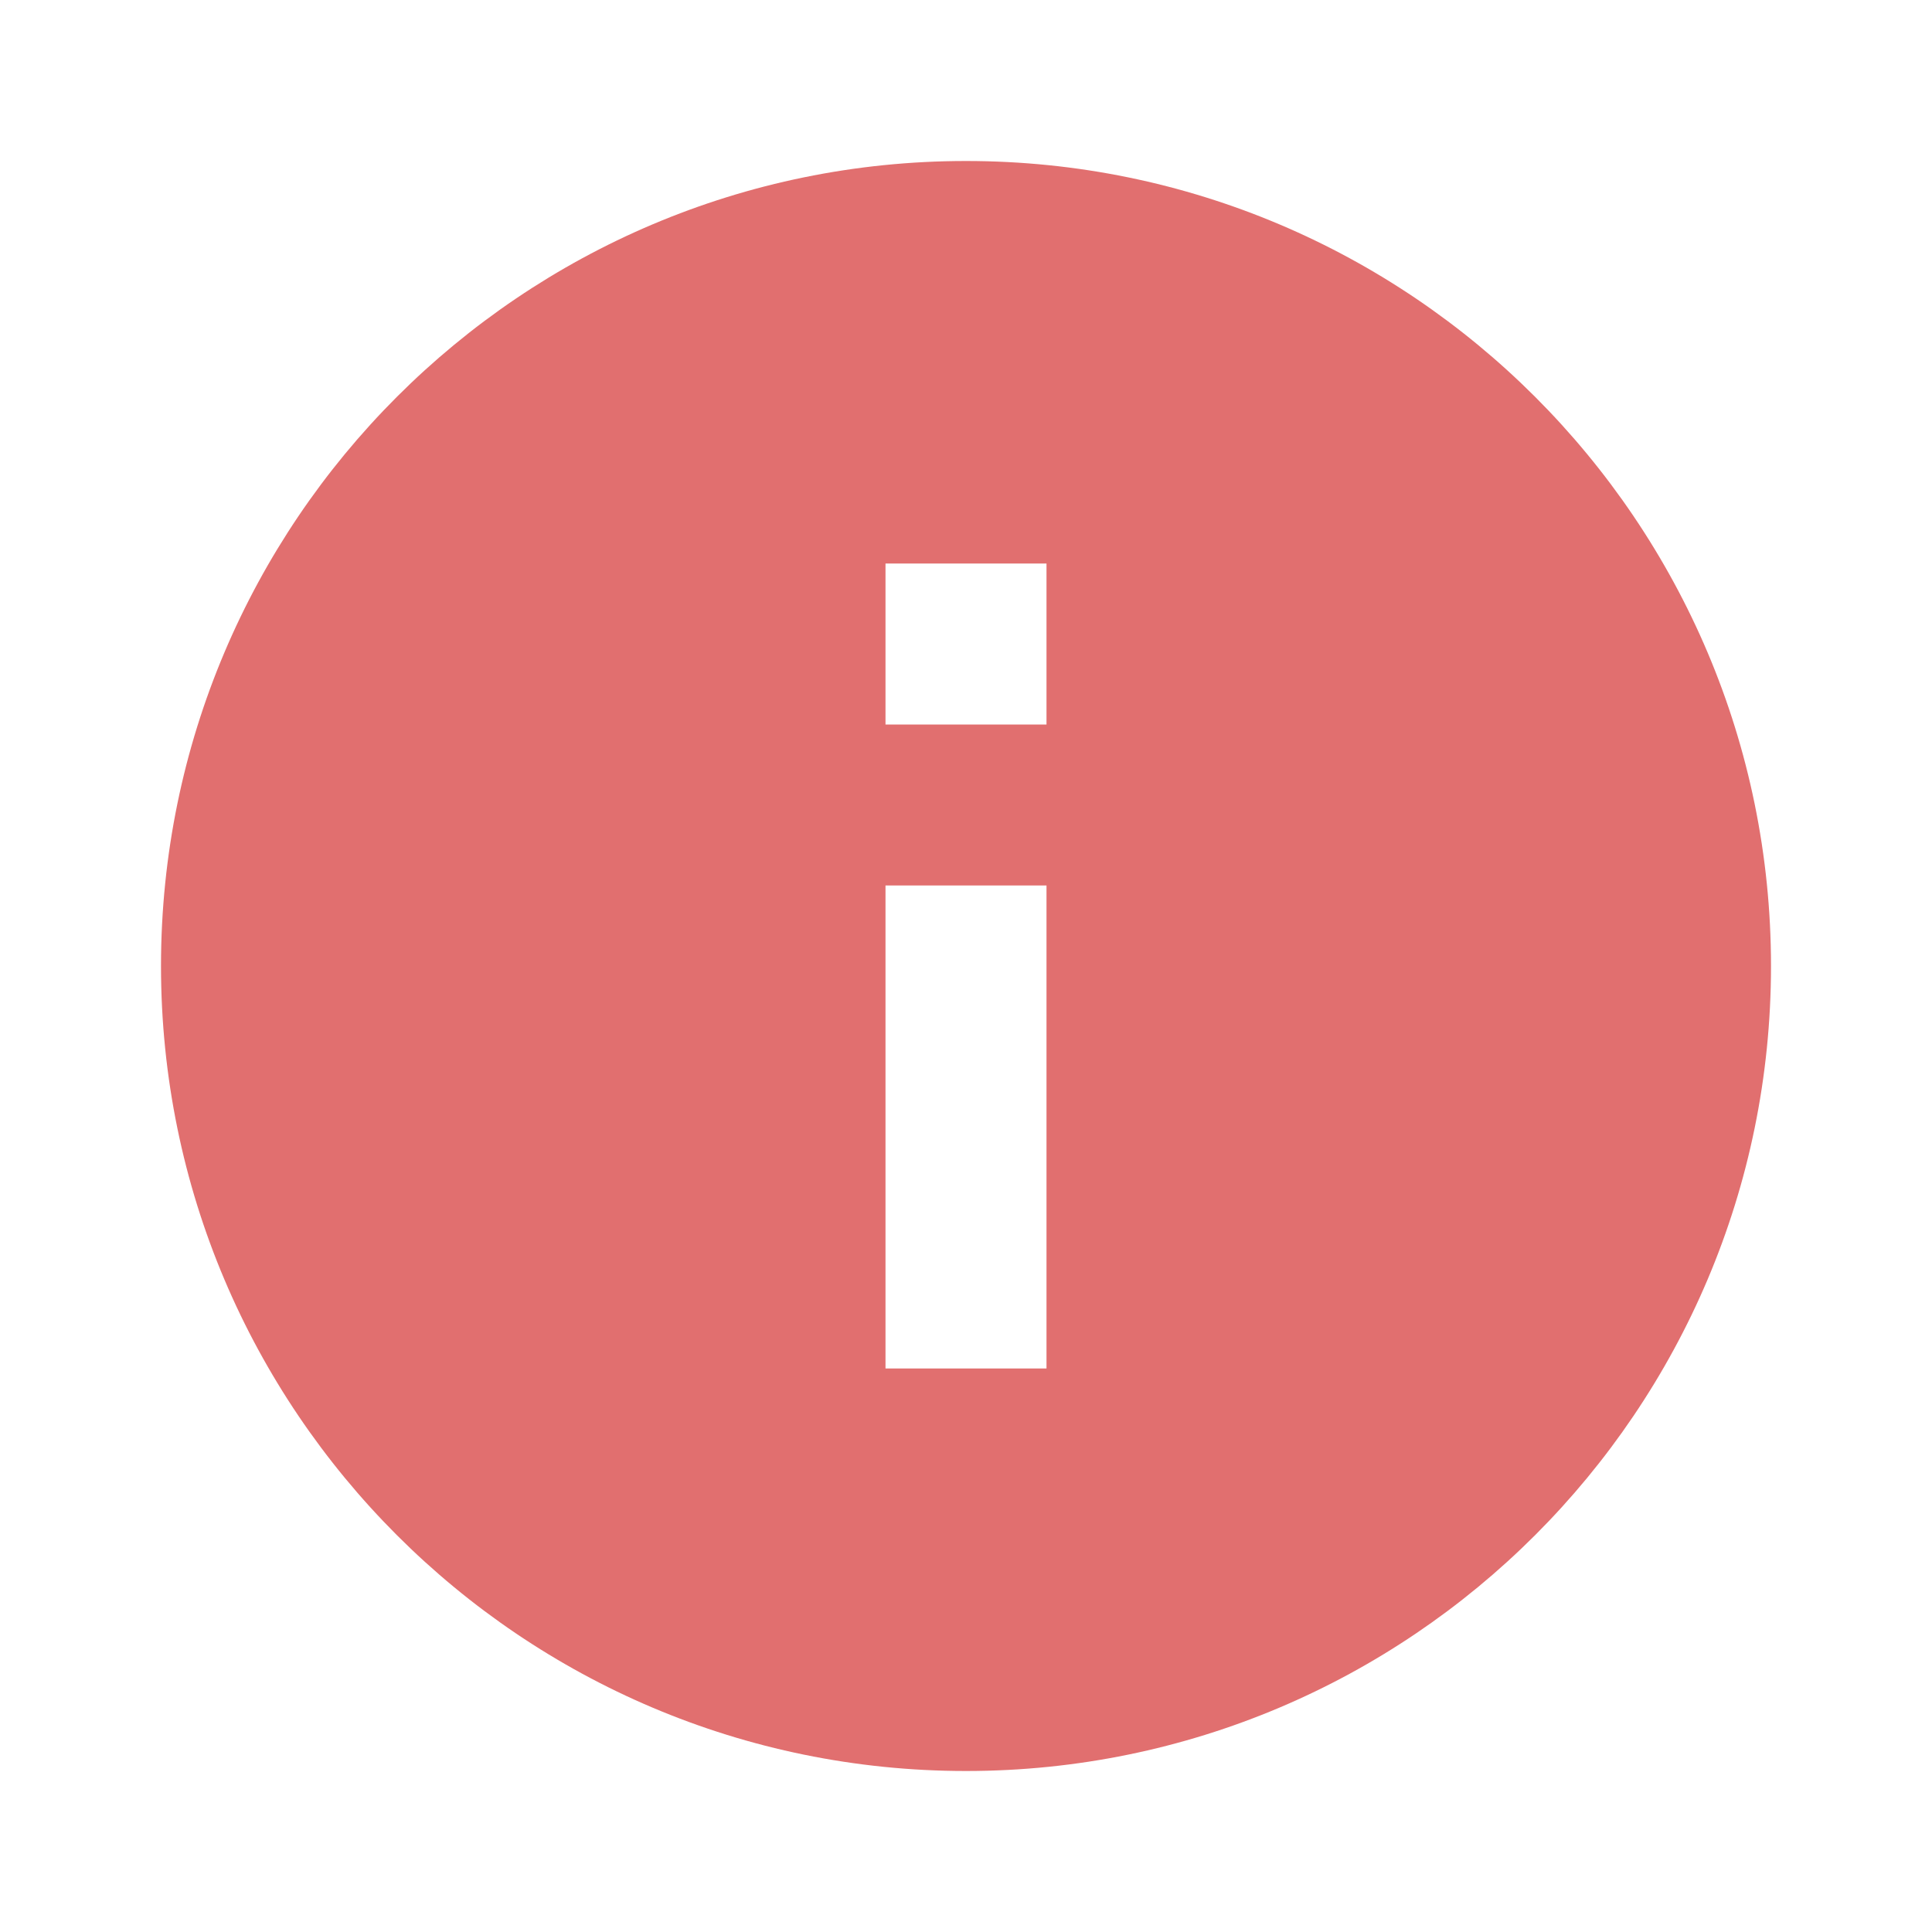
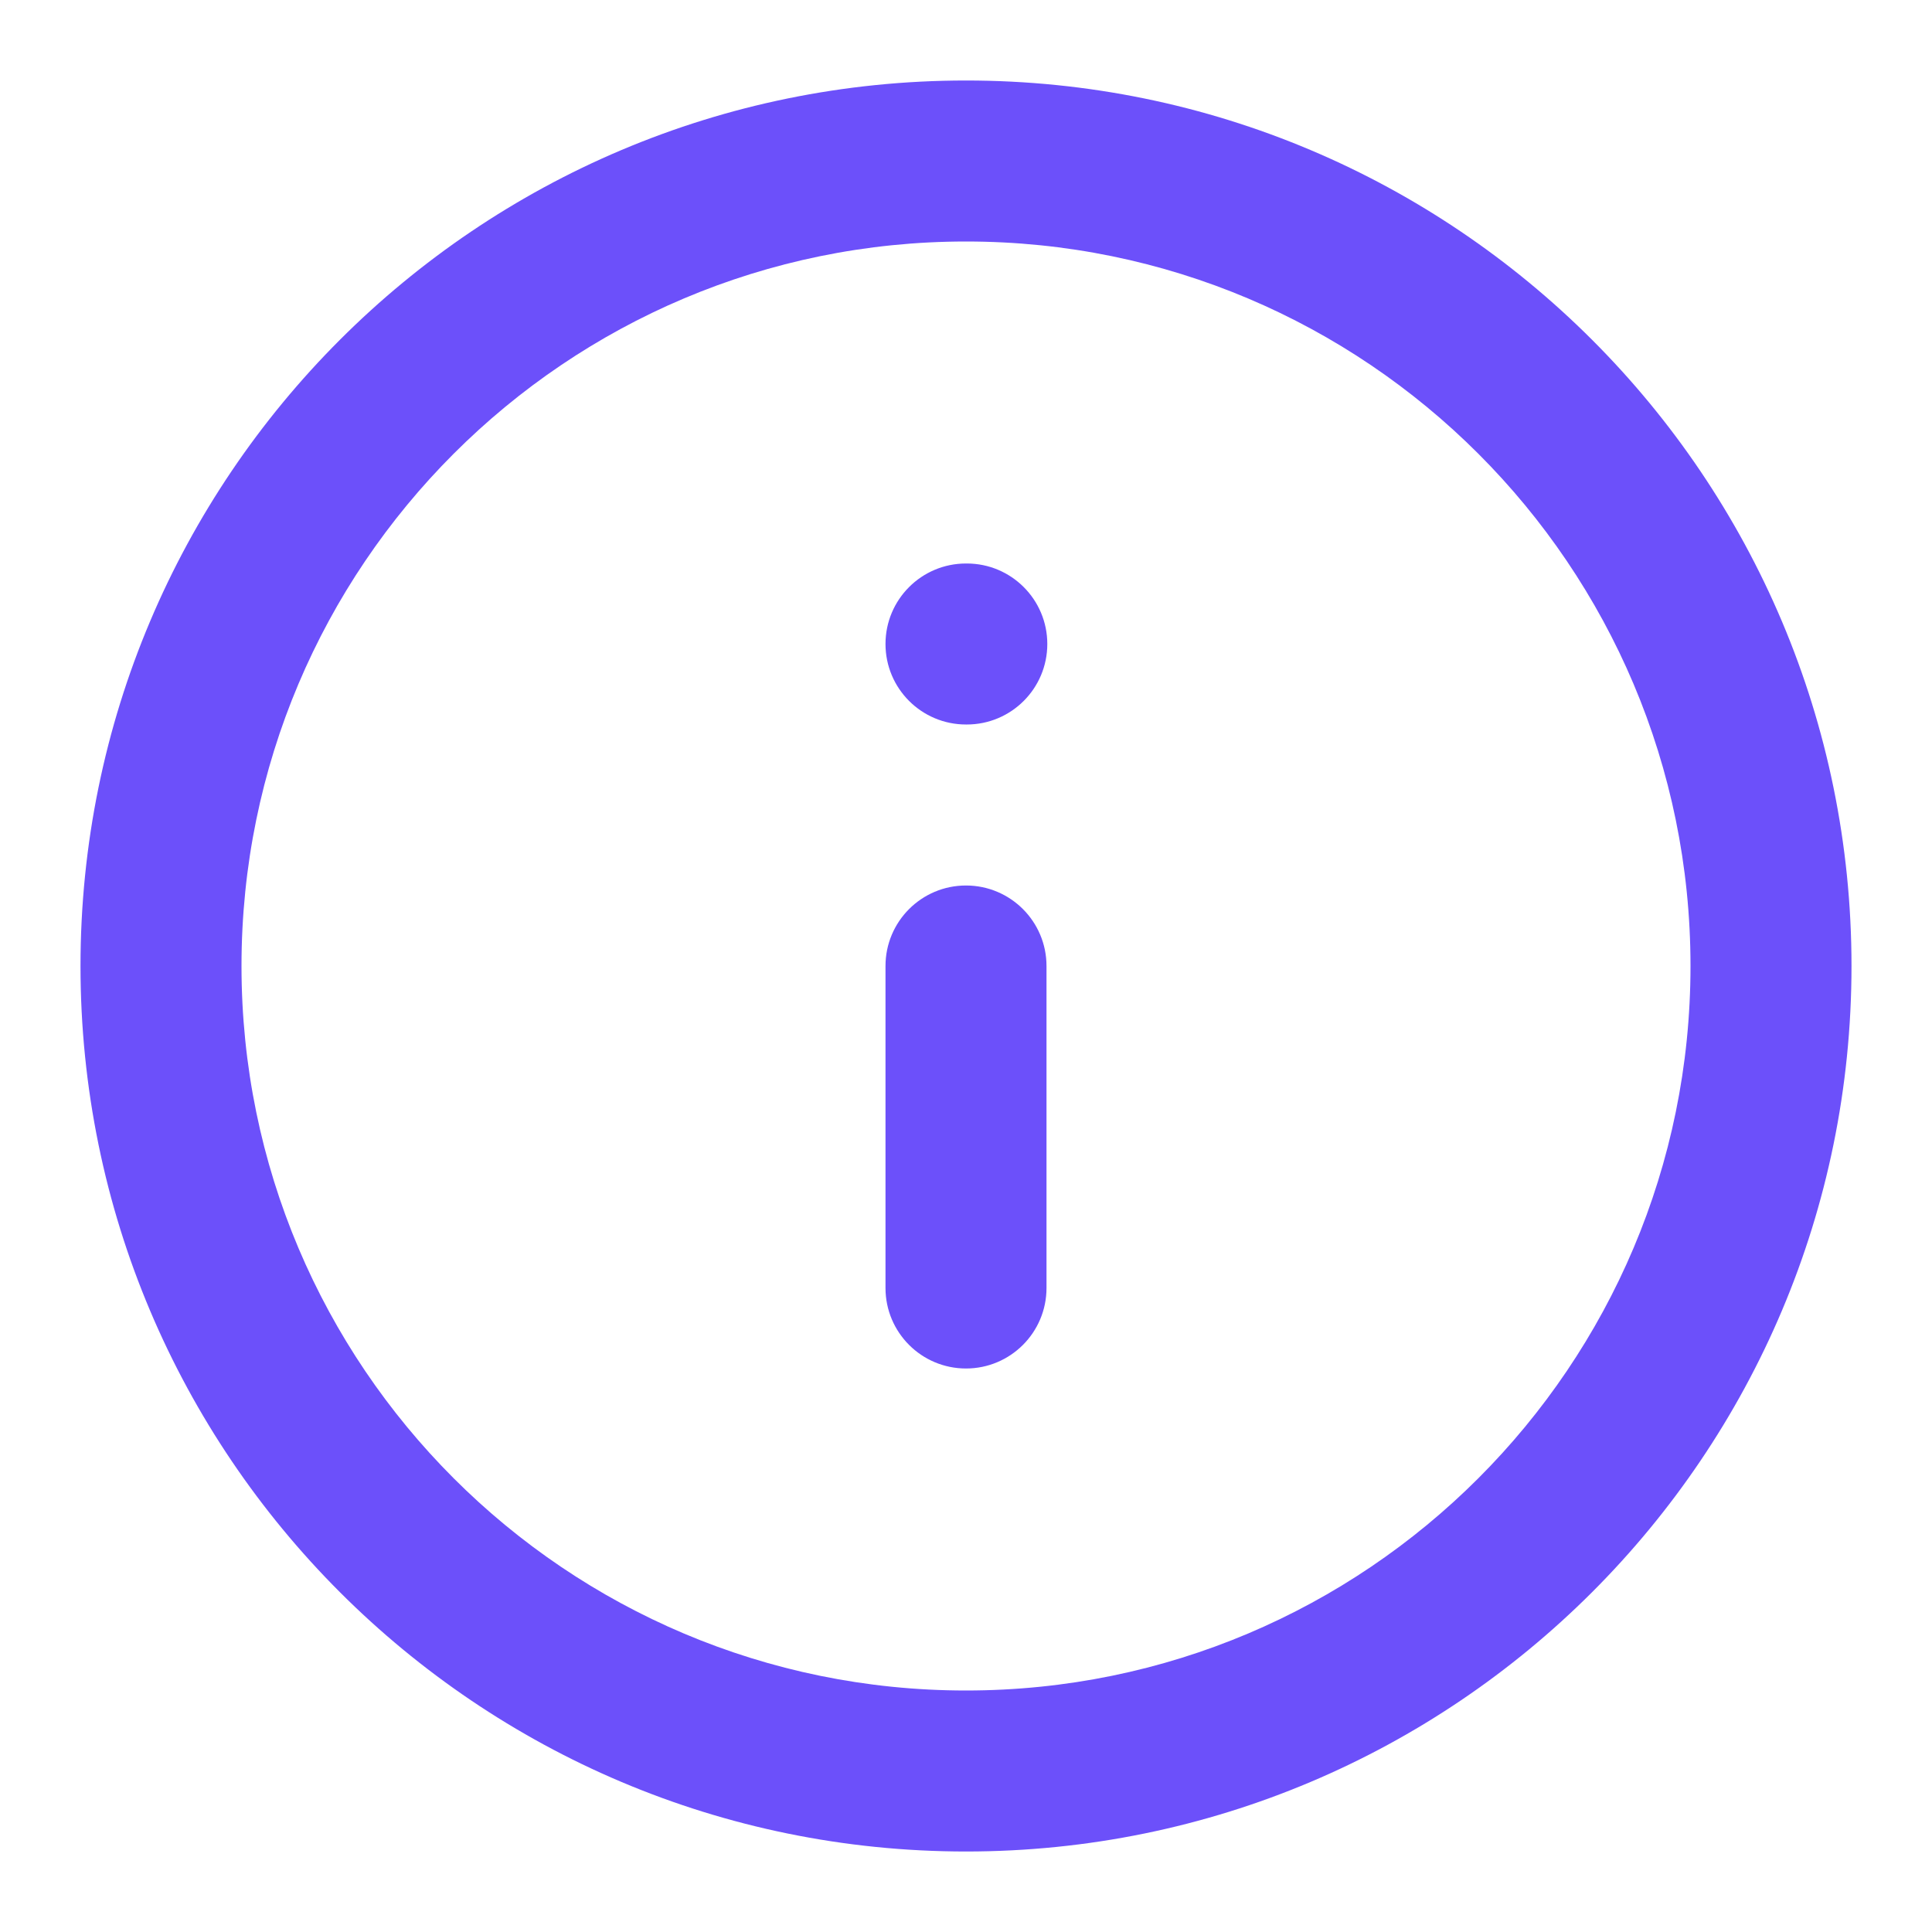
- <svg xmlns="http://www.w3.org/2000/svg" fill="#e16f6f" height="24" viewBox="0 0 24 24" width="24">
-   <path d="M12 2C6.48 2 2 6.48 2 12s4.48 10 10 10 10-4.48 10-10S17.52 2 12 2zm1 15h-2v-6h2v6zm0-8h-2V7h2v2z" />
+ <svg xmlns="http://www.w3.org/2000/svg" width="24" height="24" viewBox="0 0 24 24" fill="#6C50FA" stroke="none">
+   <path fill-rule="evenodd" clip-rule="evenodd" d="M12 3a9 9 0 100 18 9 9 0 000-18zM1 12C1 5.925 5.925 1 12 1s11 4.925 11 11-4.925 11-11 11S1 18.075 1 12zm11-1a1 1 0 011 1v4a1 1 0 11-2 0v-4a1 1 0 011-1zm0-4a1 1 0 100 2h.01a1 1 0 100-2H12z" fill="#6C50FA" />
</svg>
